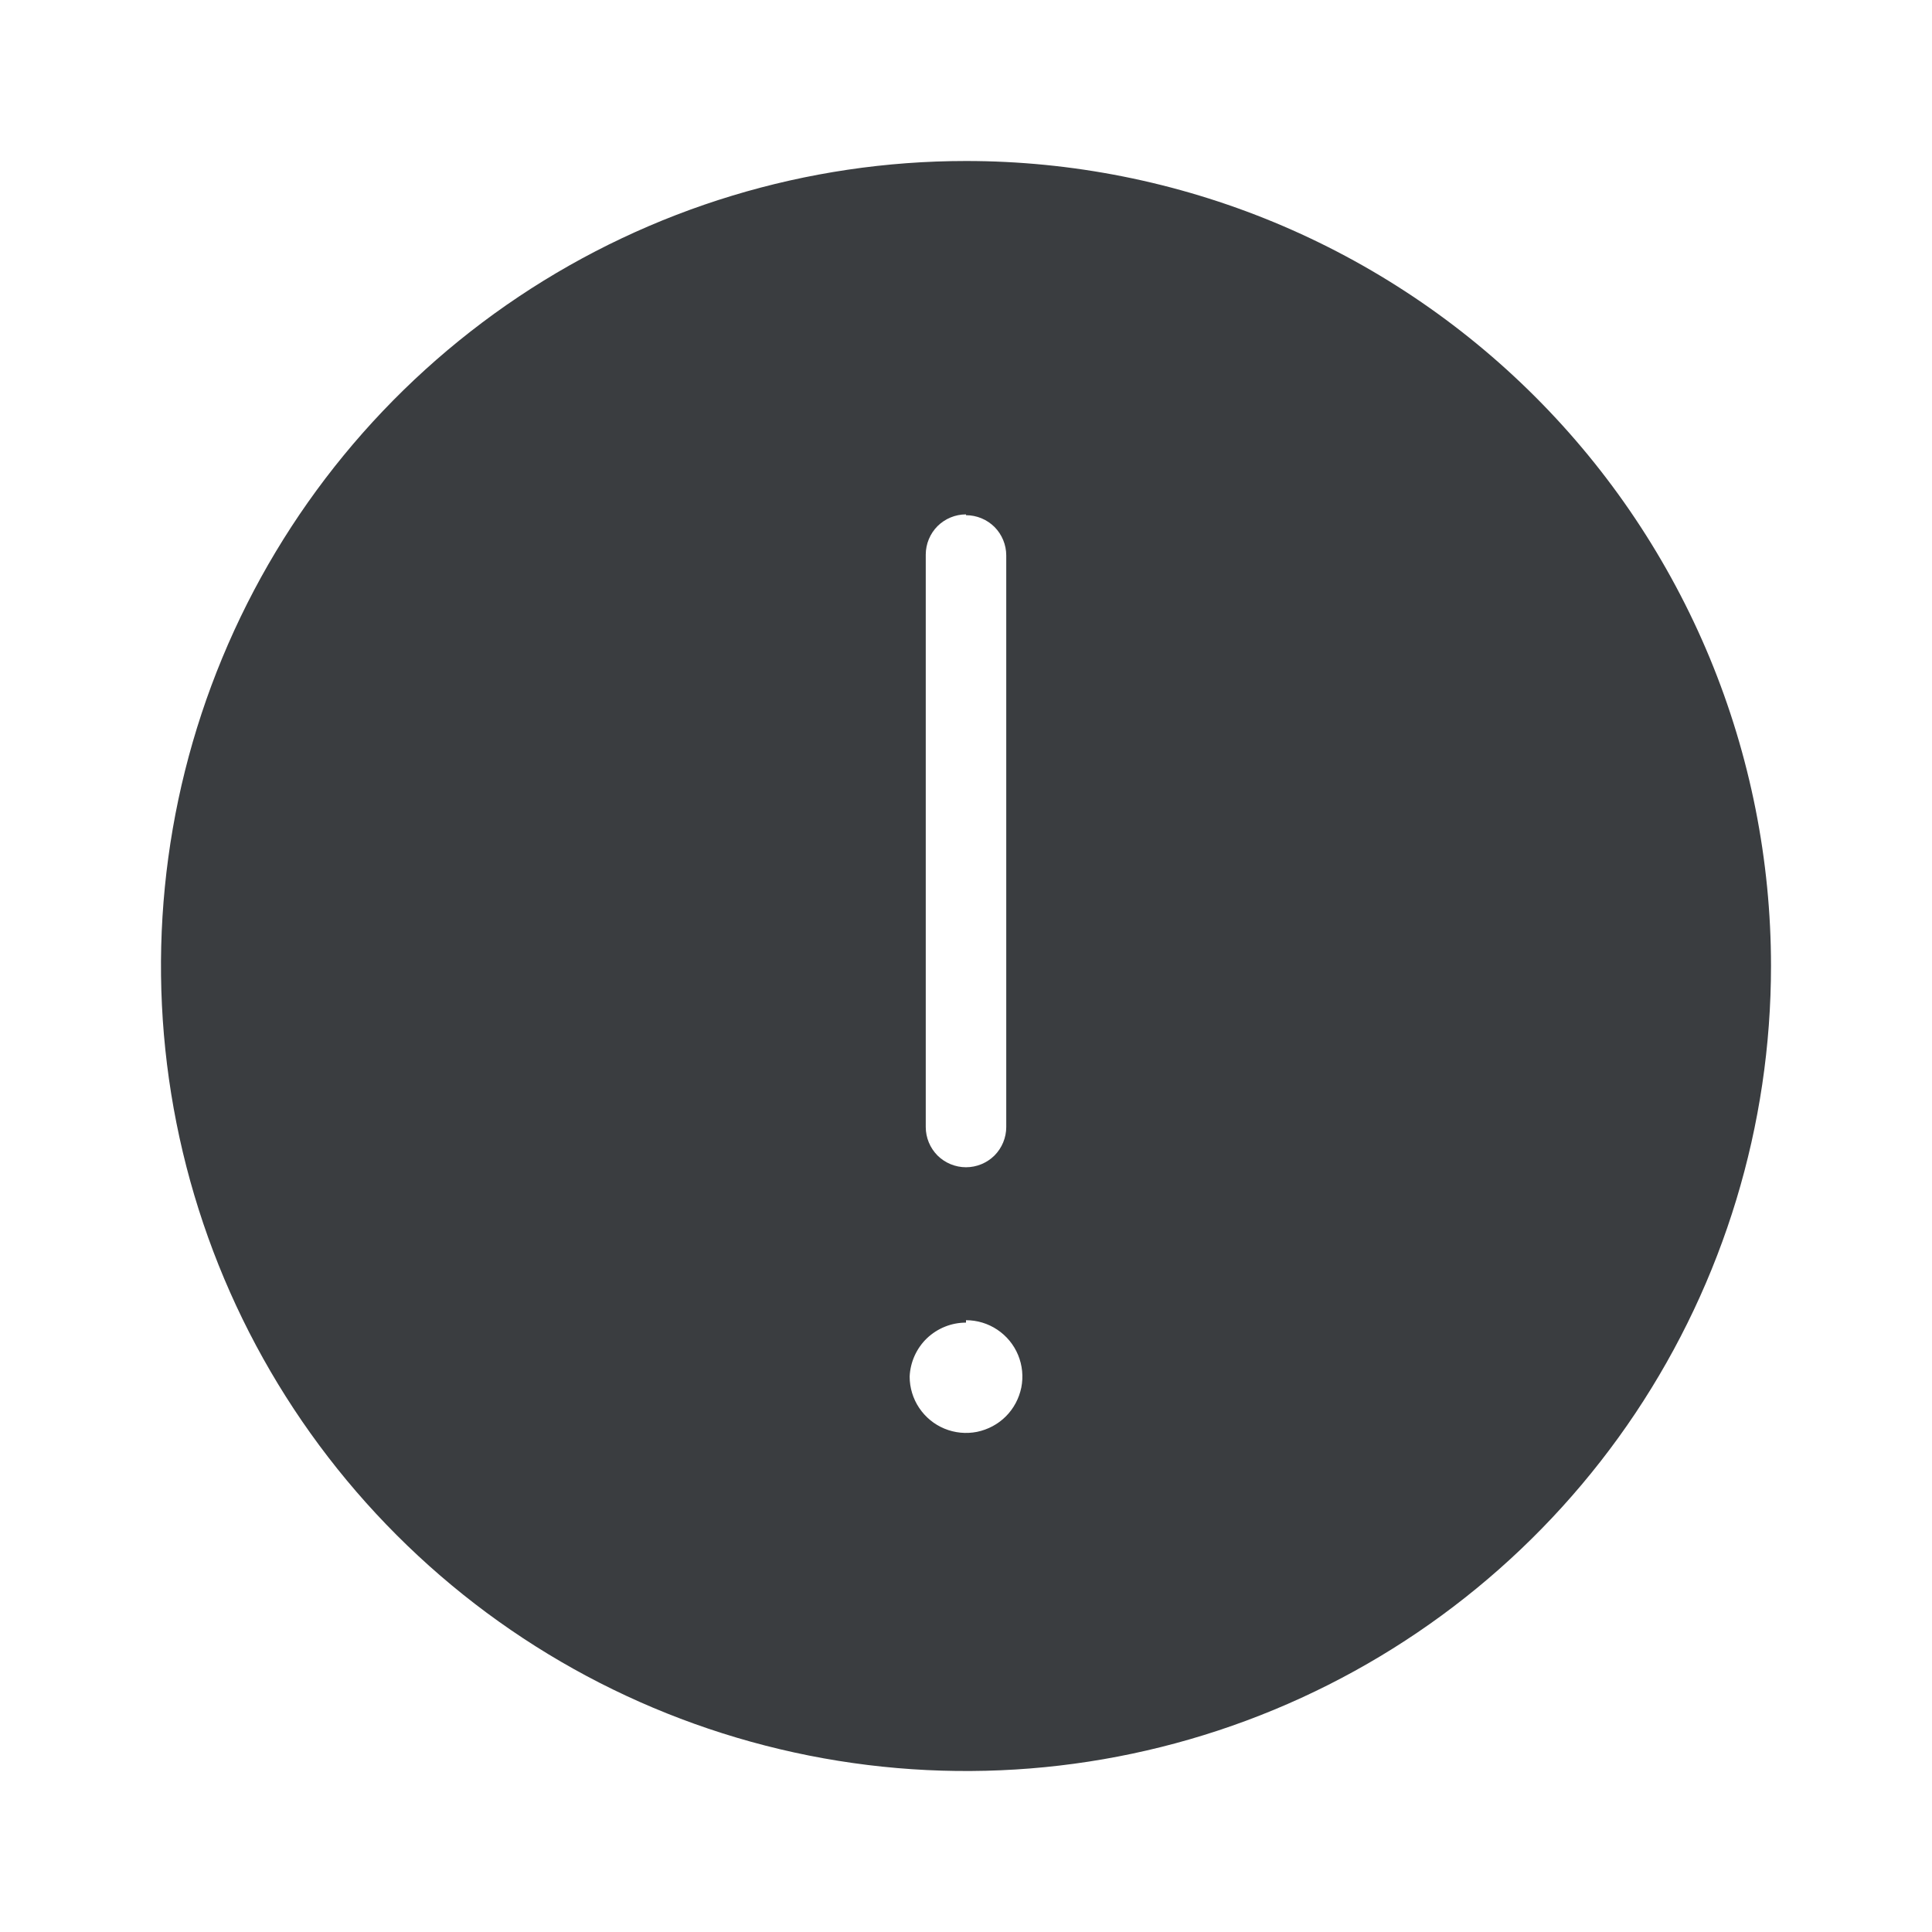
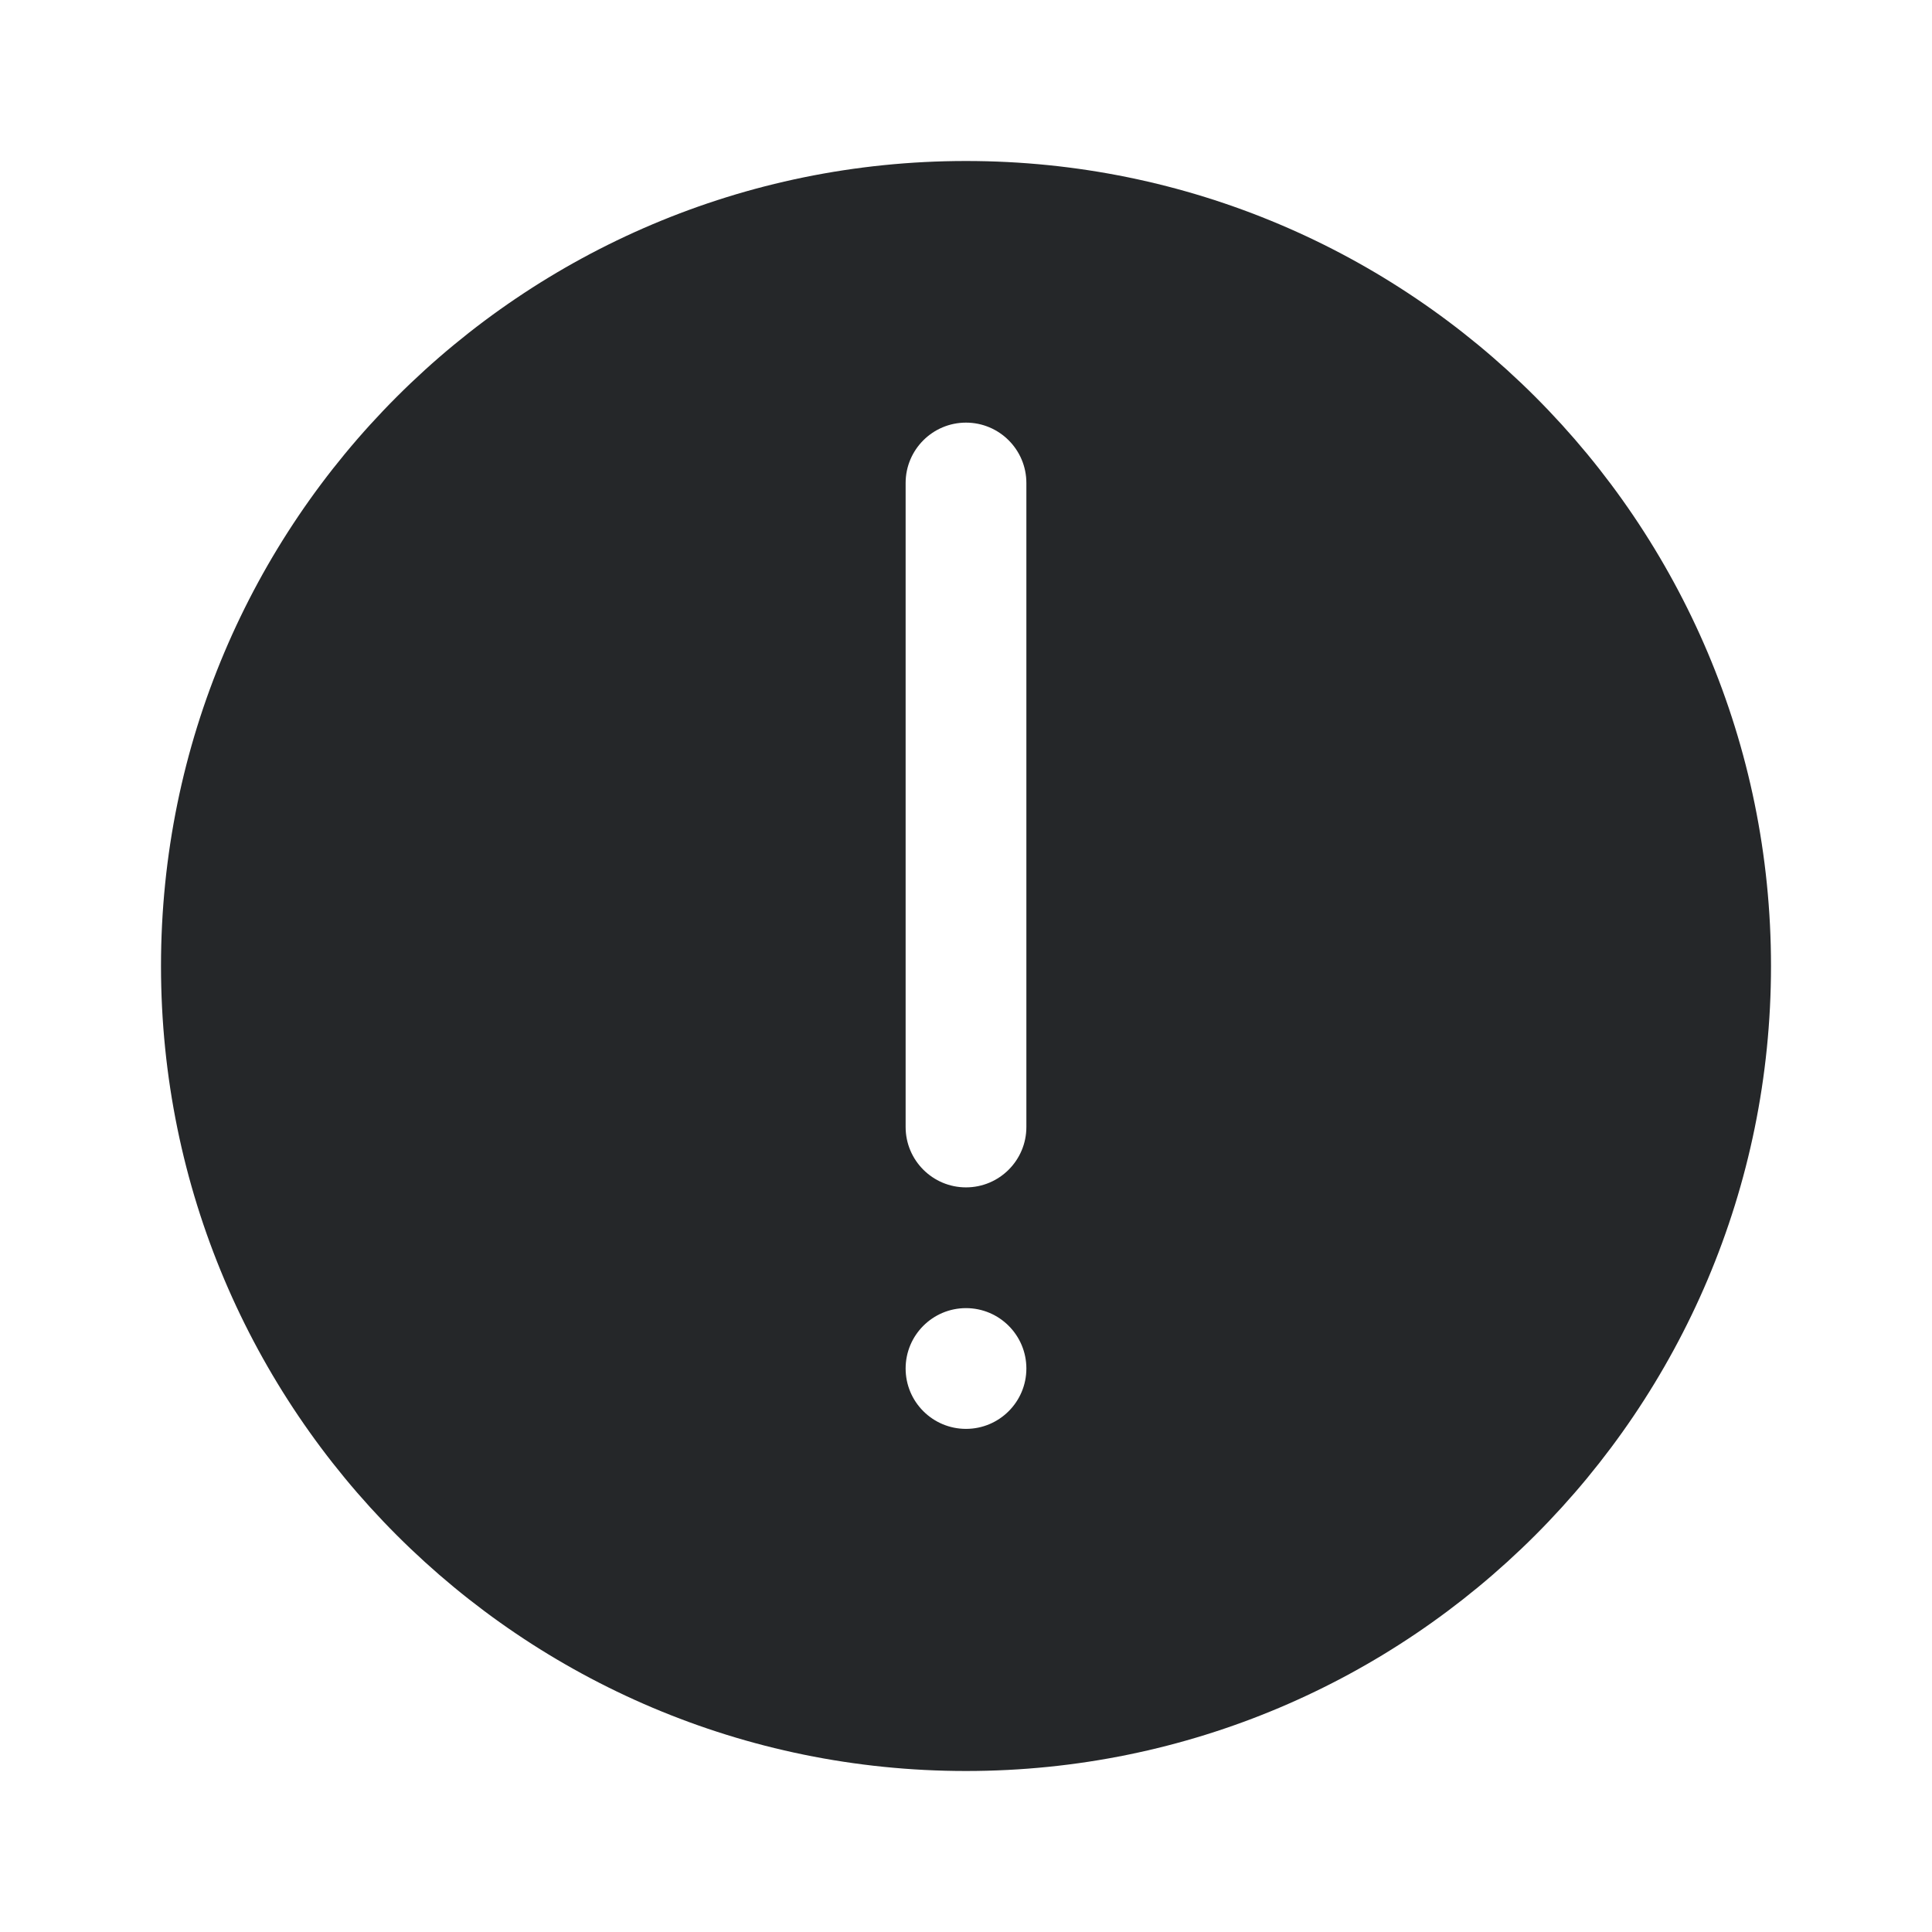
<svg xmlns="http://www.w3.org/2000/svg" width="24" height="24" viewBox="0 0 24 24" fill="none">
-   <g id="ic_warningcircle_filled">
-     <path id="Vector" d="M12 2C10.022 2 8.089 2.586 6.444 3.685C4.8 4.784 3.518 6.346 2.761 8.173C2.004 10 1.806 12.011 2.192 13.951C2.578 15.891 3.53 17.672 4.929 19.071C6.327 20.47 8.109 21.422 10.049 21.808C11.989 22.194 14 21.996 15.827 21.239C17.654 20.482 19.216 19.2 20.315 17.556C21.413 15.911 22 13.978 22 12C22 10.687 21.741 9.386 21.239 8.173C20.736 6.96 20 5.858 19.071 4.929C18.142 4 17.04 3.264 15.827 2.761C14.614 2.259 13.313 2 12 2ZM12 16.4C12.139 16.4 12.274 16.441 12.389 16.518C12.504 16.595 12.594 16.704 12.647 16.832C12.7 16.96 12.714 17.101 12.687 17.237C12.659 17.372 12.593 17.497 12.495 17.595C12.397 17.693 12.272 17.759 12.137 17.787C12.001 17.814 11.86 17.8 11.732 17.747C11.604 17.694 11.495 17.604 11.418 17.489C11.341 17.374 11.3 17.238 11.3 17.1C11.308 16.92 11.385 16.749 11.515 16.624C11.646 16.5 11.819 16.43 12 16.43V16.4ZM12 6.4C12.133 6.4 12.26 6.453 12.354 6.546C12.447 6.64 12.5 6.767 12.5 6.9V14C12.5 14.133 12.447 14.26 12.354 14.354C12.26 14.447 12.133 14.5 12 14.5C11.867 14.5 11.74 14.447 11.646 14.354C11.553 14.26 11.5 14.133 11.5 14V6.89C11.5 6.757 11.553 6.63 11.646 6.536C11.74 6.443 11.867 6.39 12 6.39V6.4Z" fill="#3A3D40" />
-   </g>
+   <path fill-rule="evenodd" clip-rule="evenodd" d="M12 3.5C7.306 3.5 3.5 7.306 3.5 12C3.5 16.694 7.306 20.5 12 20.5C16.694 20.5 20.5 16.694 20.5 12C20.5 7.306 16.694 3.5 12 3.5ZM2 12C2 6.477 6.477 2 12 2C17.523 2 22 6.477 22 12C22 17.523 17.523 22 12 22C6.477 22 2 17.523 2 12Z" fill="#252729" />
+   <path fill-rule="evenodd" clip-rule="evenodd" d="M12 21.25C17.109 21.25 21.25 17.109 21.25 12C21.25 6.891 17.109 2.75 12 2.75C6.891 2.75 2.75 6.891 2.75 12C2.75 17.109 6.891 21.25 12 21.25ZM12 5.25C12.414 5.25 12.75 5.586 12.75 6V14C12.75 14.414 12.414 14.75 12 14.75C11.586 14.75 11.25 14.414 11.25 14V6C11.25 5.586 11.586 5.25 12 5.25ZM12.75 17C12.75 17.414 12.414 17.75 12 17.75C11.586 17.75 11.25 17.414 11.25 17C11.25 16.586 11.586 16.25 12 16.25C12.414 16.25 12.75 16.586 12.75 17Z" fill="#252729" />
</svg>
